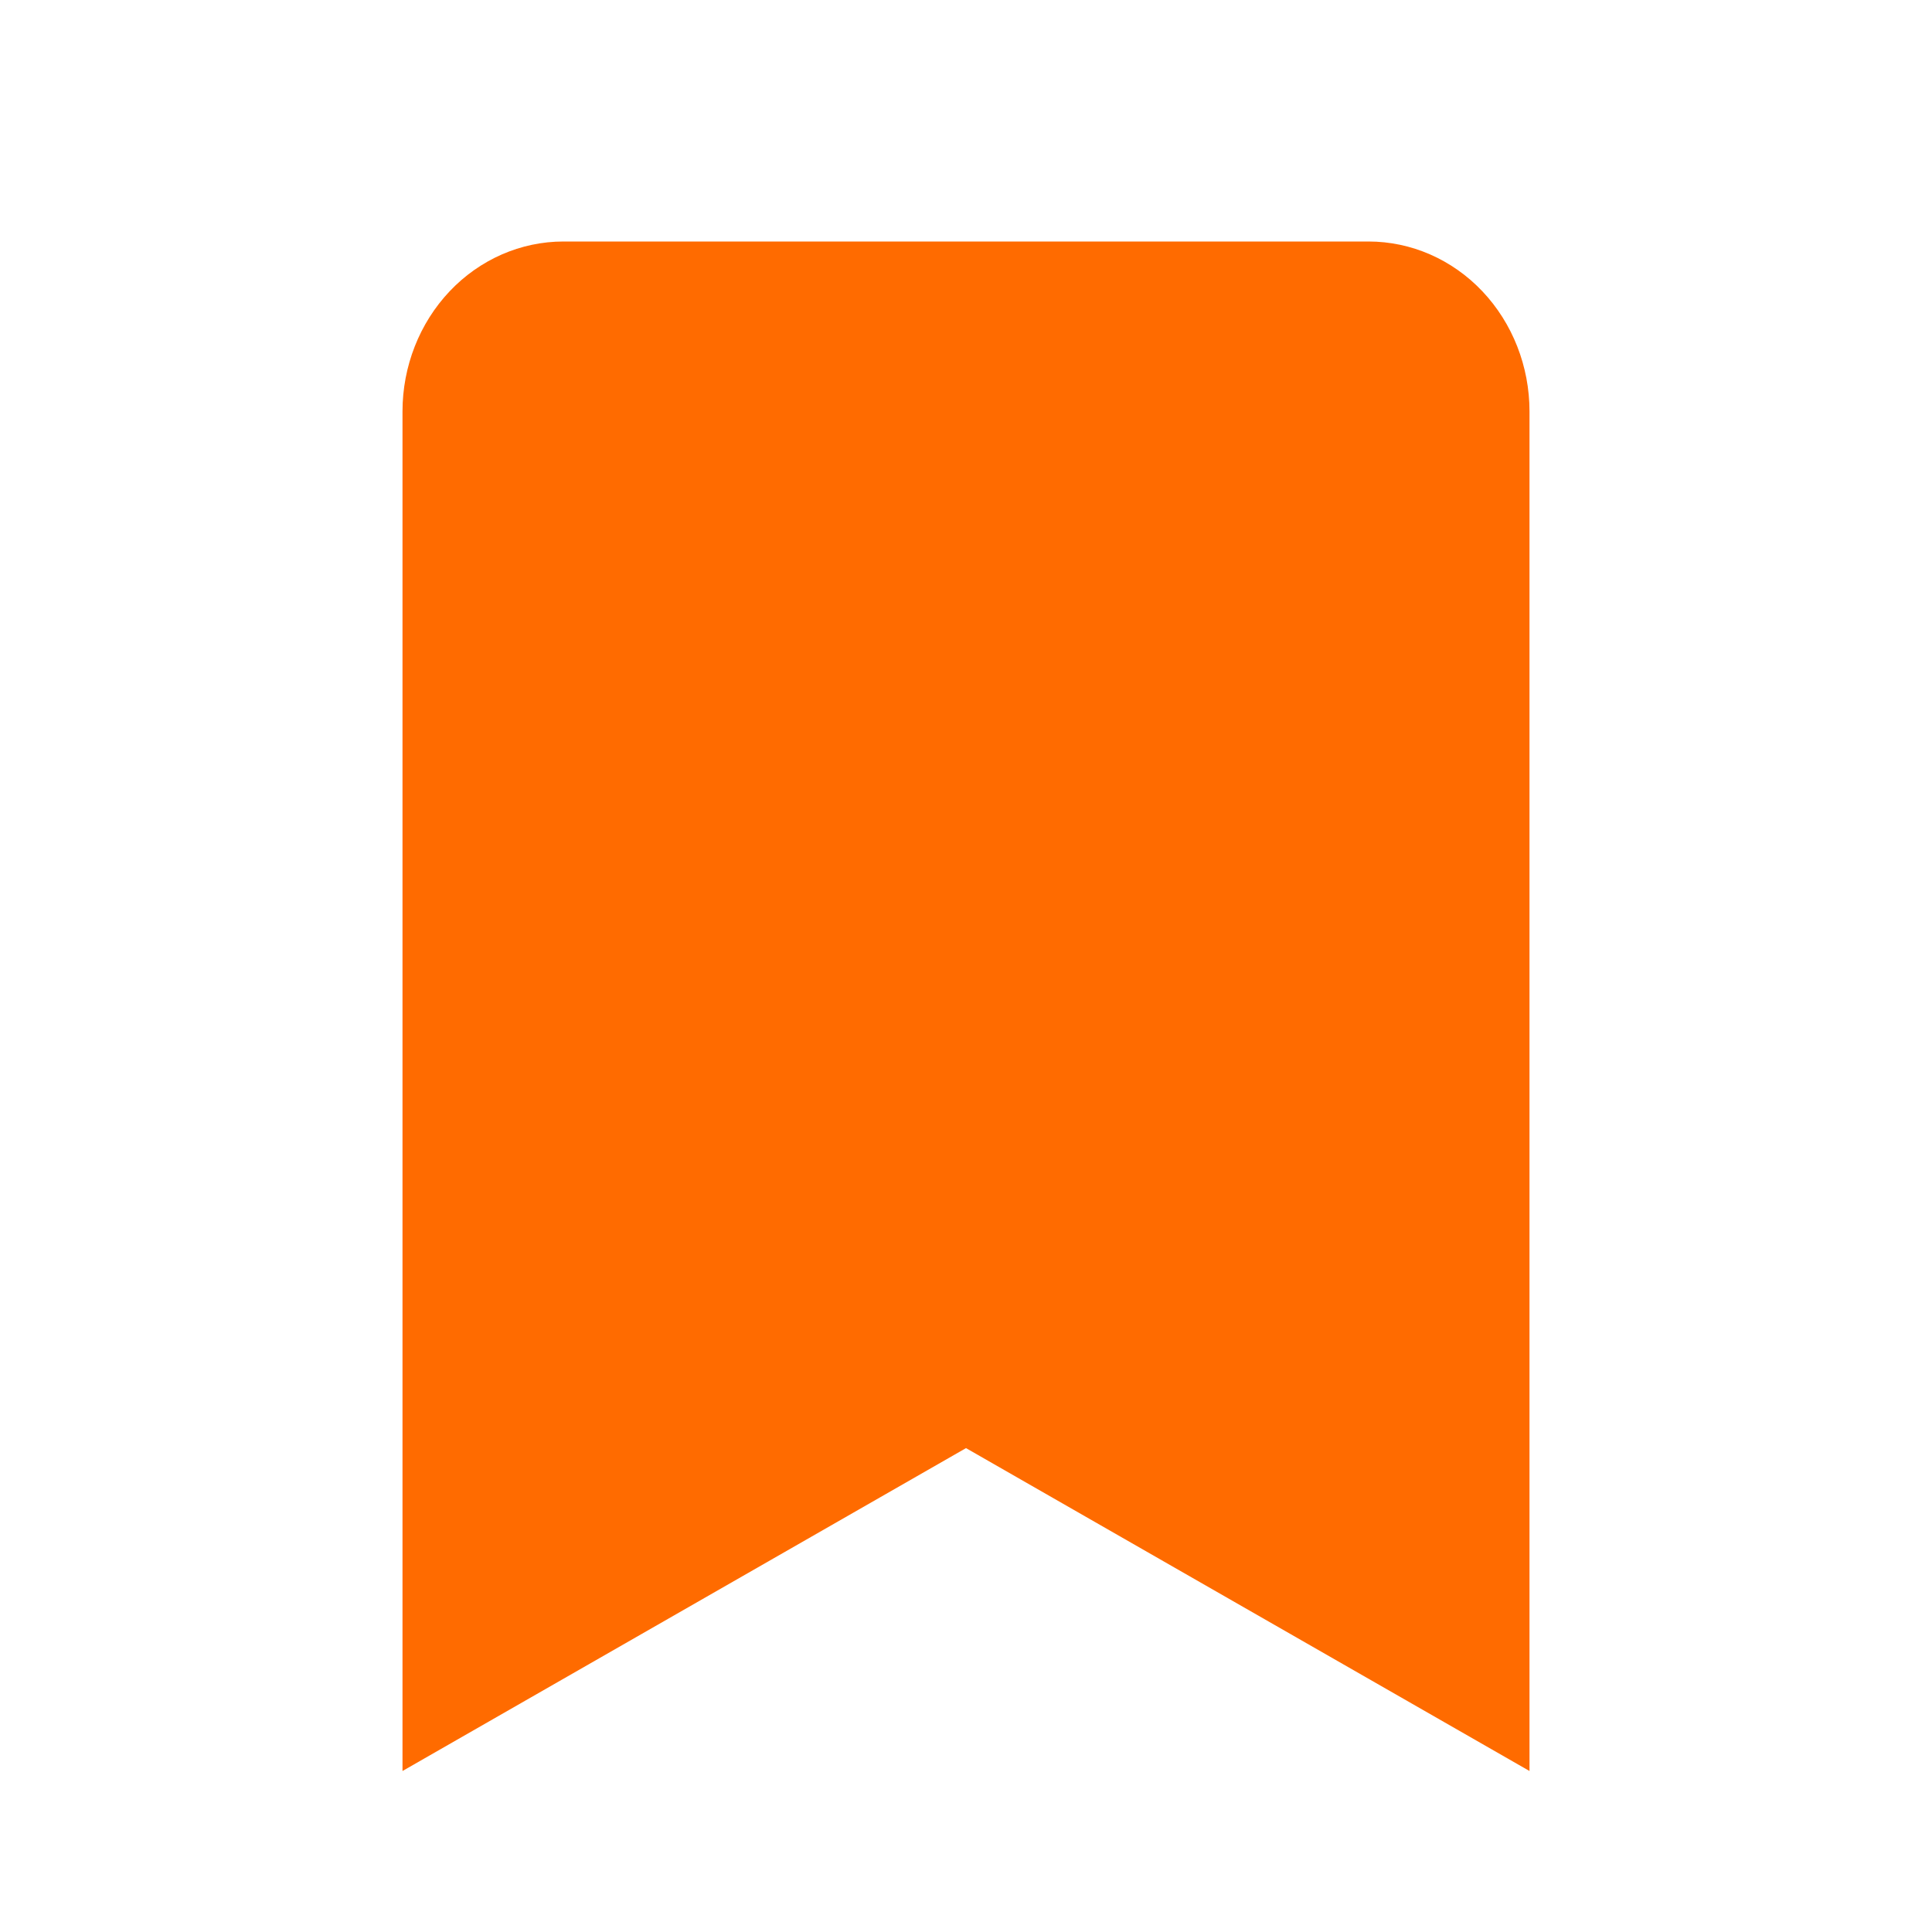
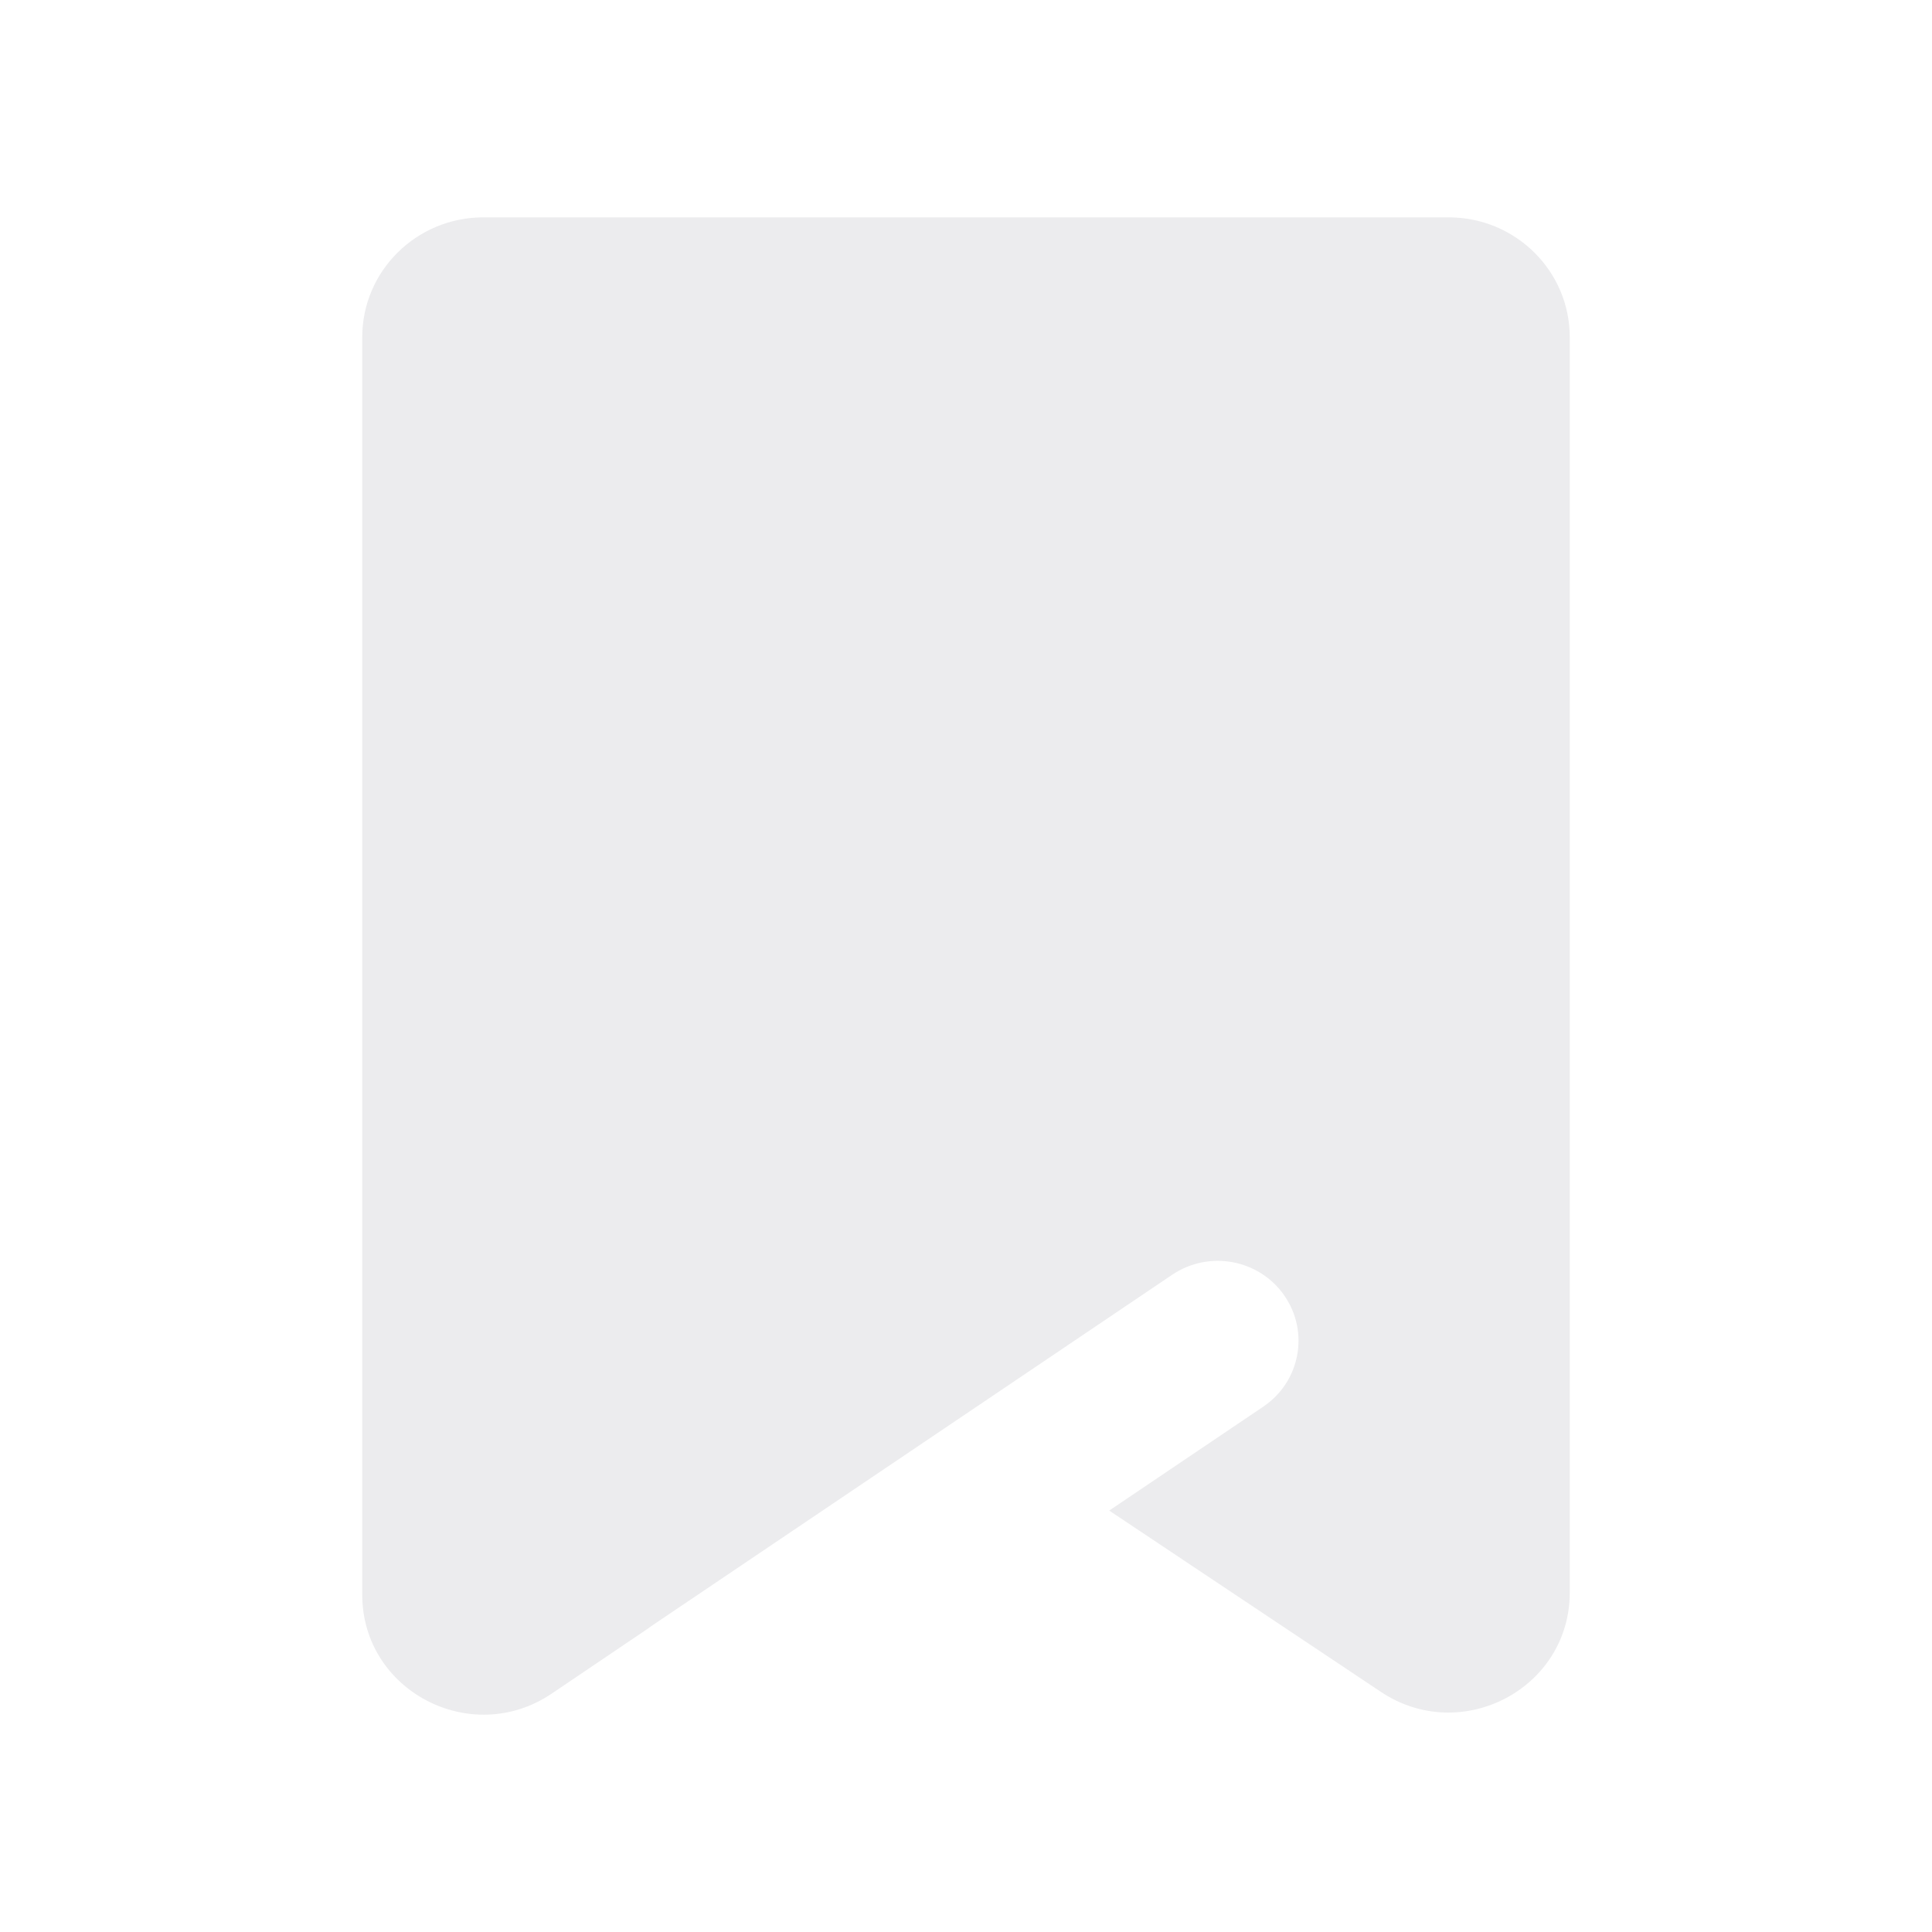
<svg xmlns="http://www.w3.org/2000/svg" width="24" height="24" viewBox="0 0 24 24" fill="none">
-   <path d="M19 22L12 17.989L5 22V5.111C5 4.551 5.211 4.014 5.586 3.618C5.961 3.222 6.47 3 7 3H17C17.53 3 18.039 3.222 18.414 3.618C18.789 4.014 19 4.551 19 5.111V22Z" fill="#FF6B00" />
+   <path fill-rule="evenodd" clip-rule="evenodd" d="M4.5 4.188C4.5 3.366 5.174 2.7 6.005 2.7H17.995C18.826 2.7 19.5 3.366 19.5 4.188V19.784C19.5 20.976 18.153 21.684 17.154 21.017L13.779 18.765L15.693 17.474C16.151 17.165 16.268 16.548 15.956 16.096C15.644 15.643 15.02 15.527 14.562 15.835L8.113 20.185C8.091 20.199 8.07 20.215 8.05 20.23L6.853 21.039C5.854 21.713 4.5 21.006 4.5 19.81V4.188Z" fill="#ECECEE" />
</svg>
